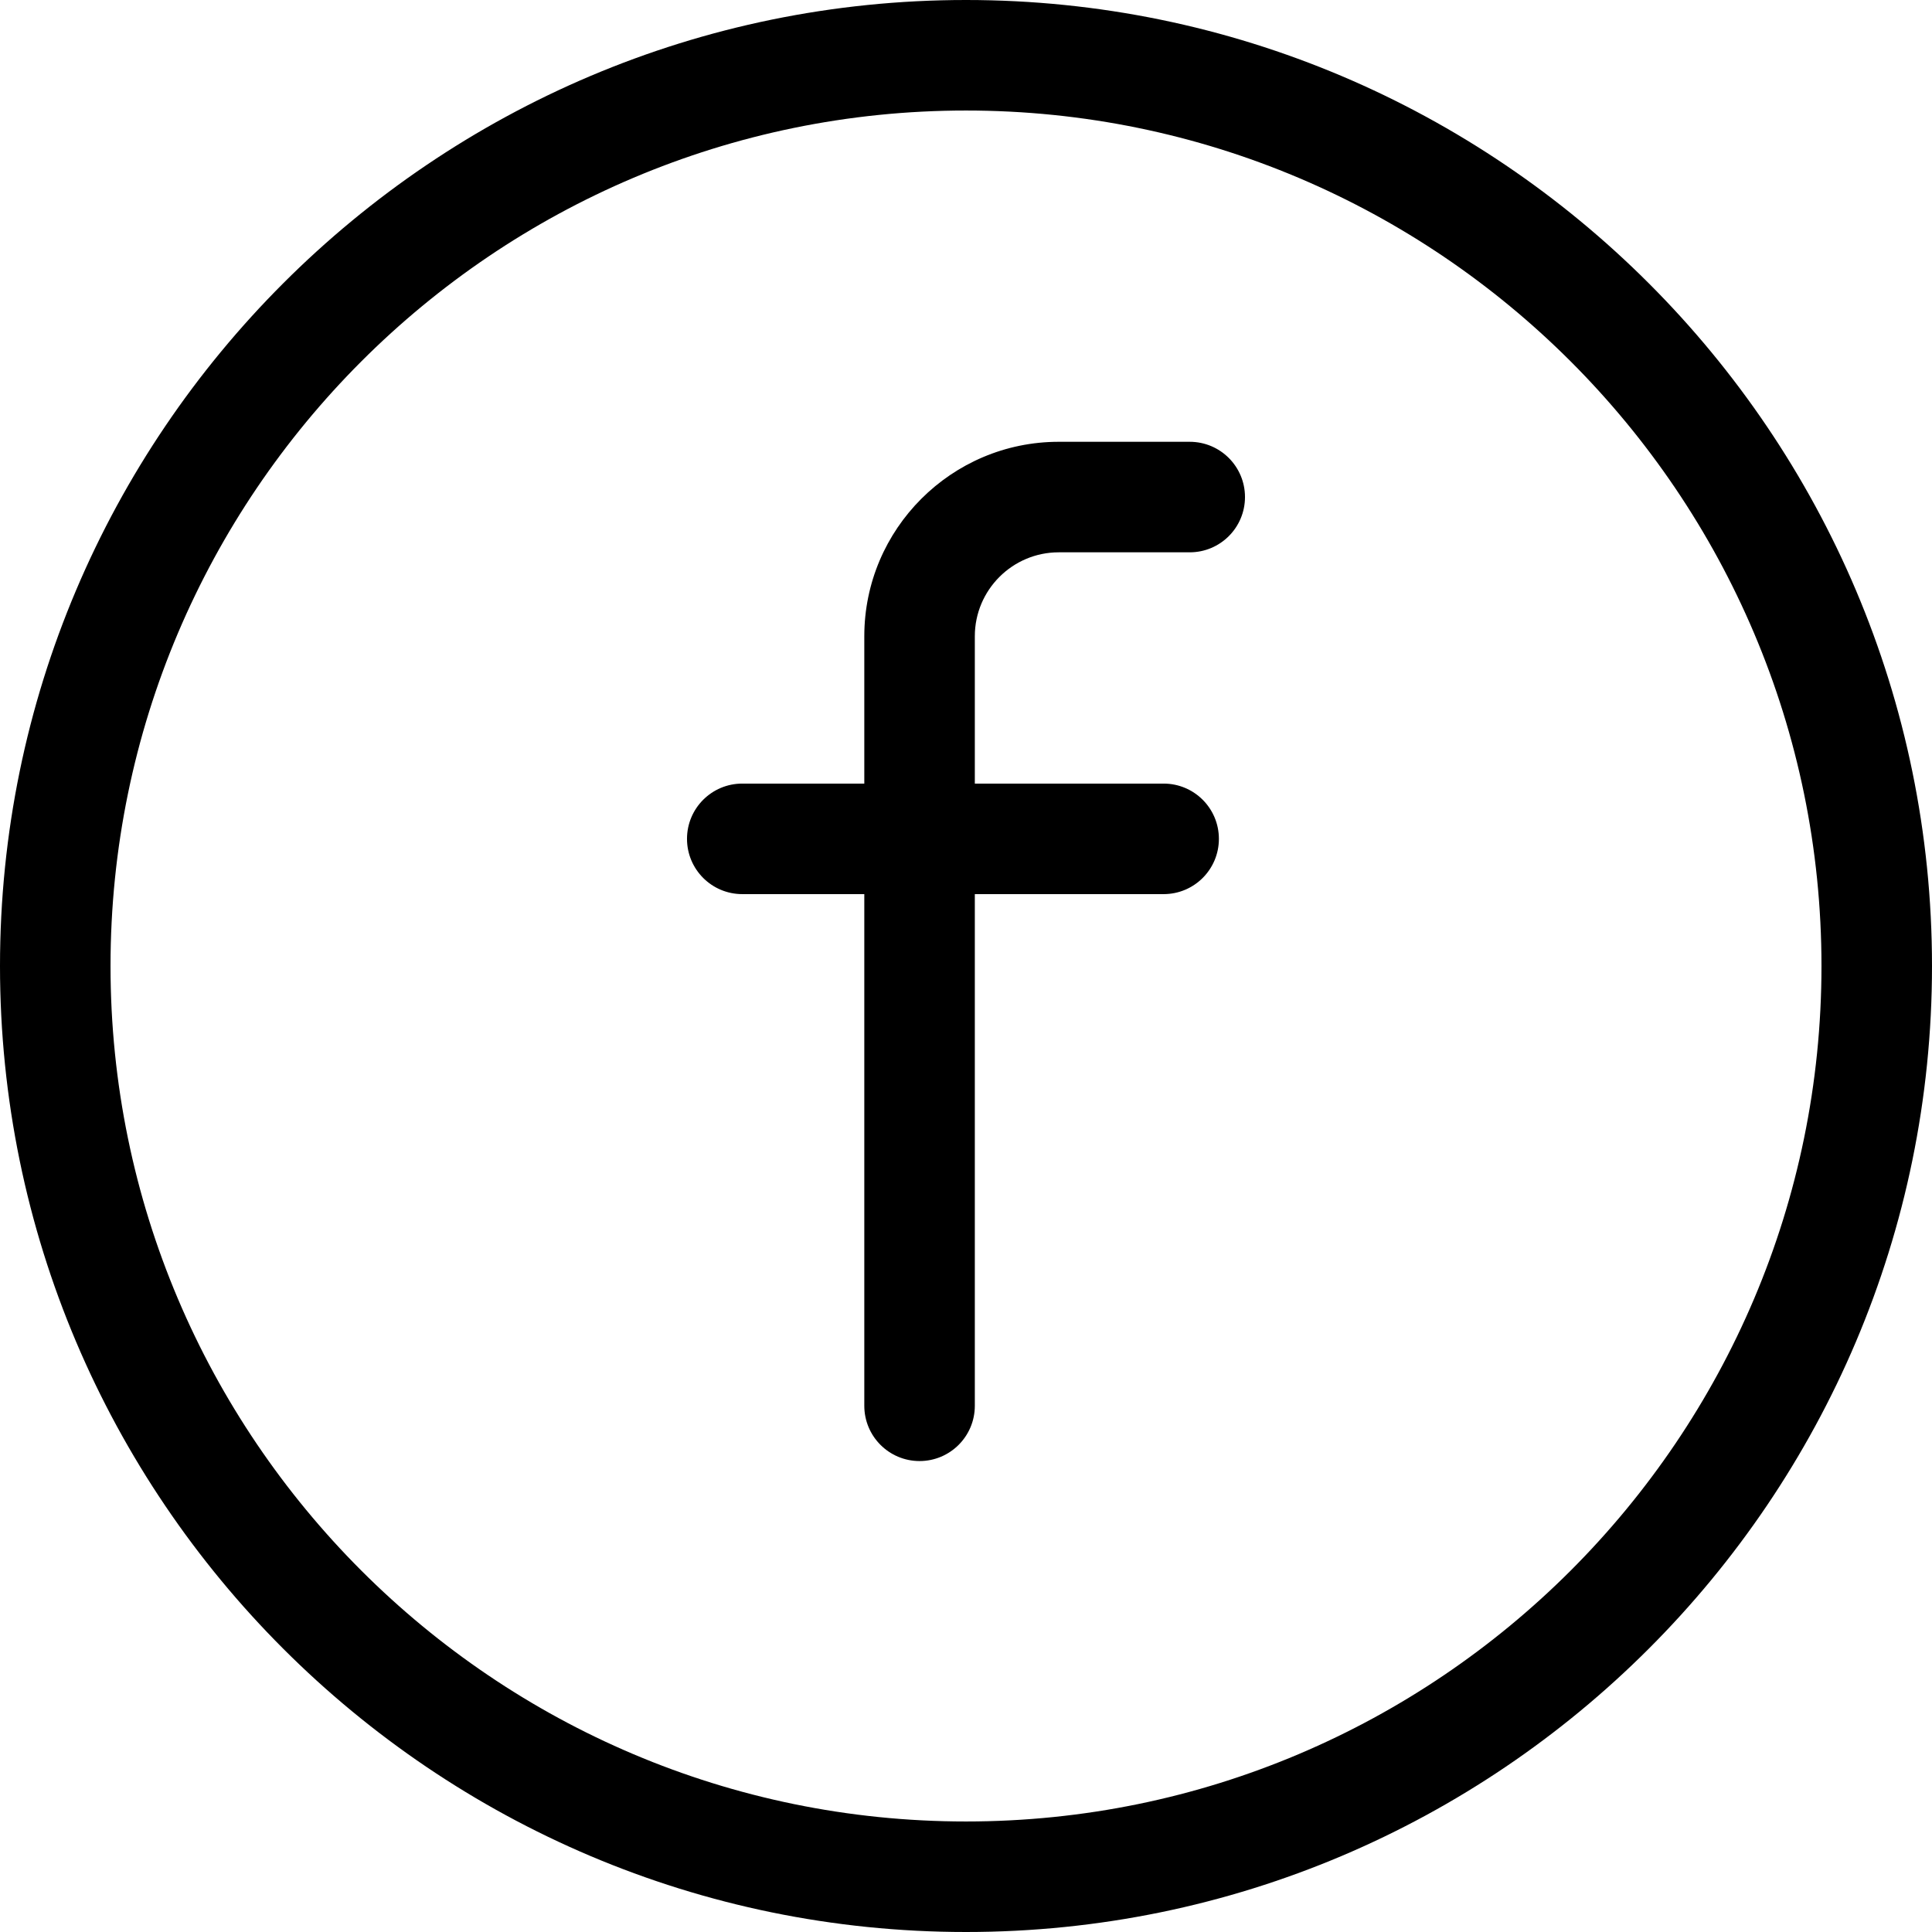
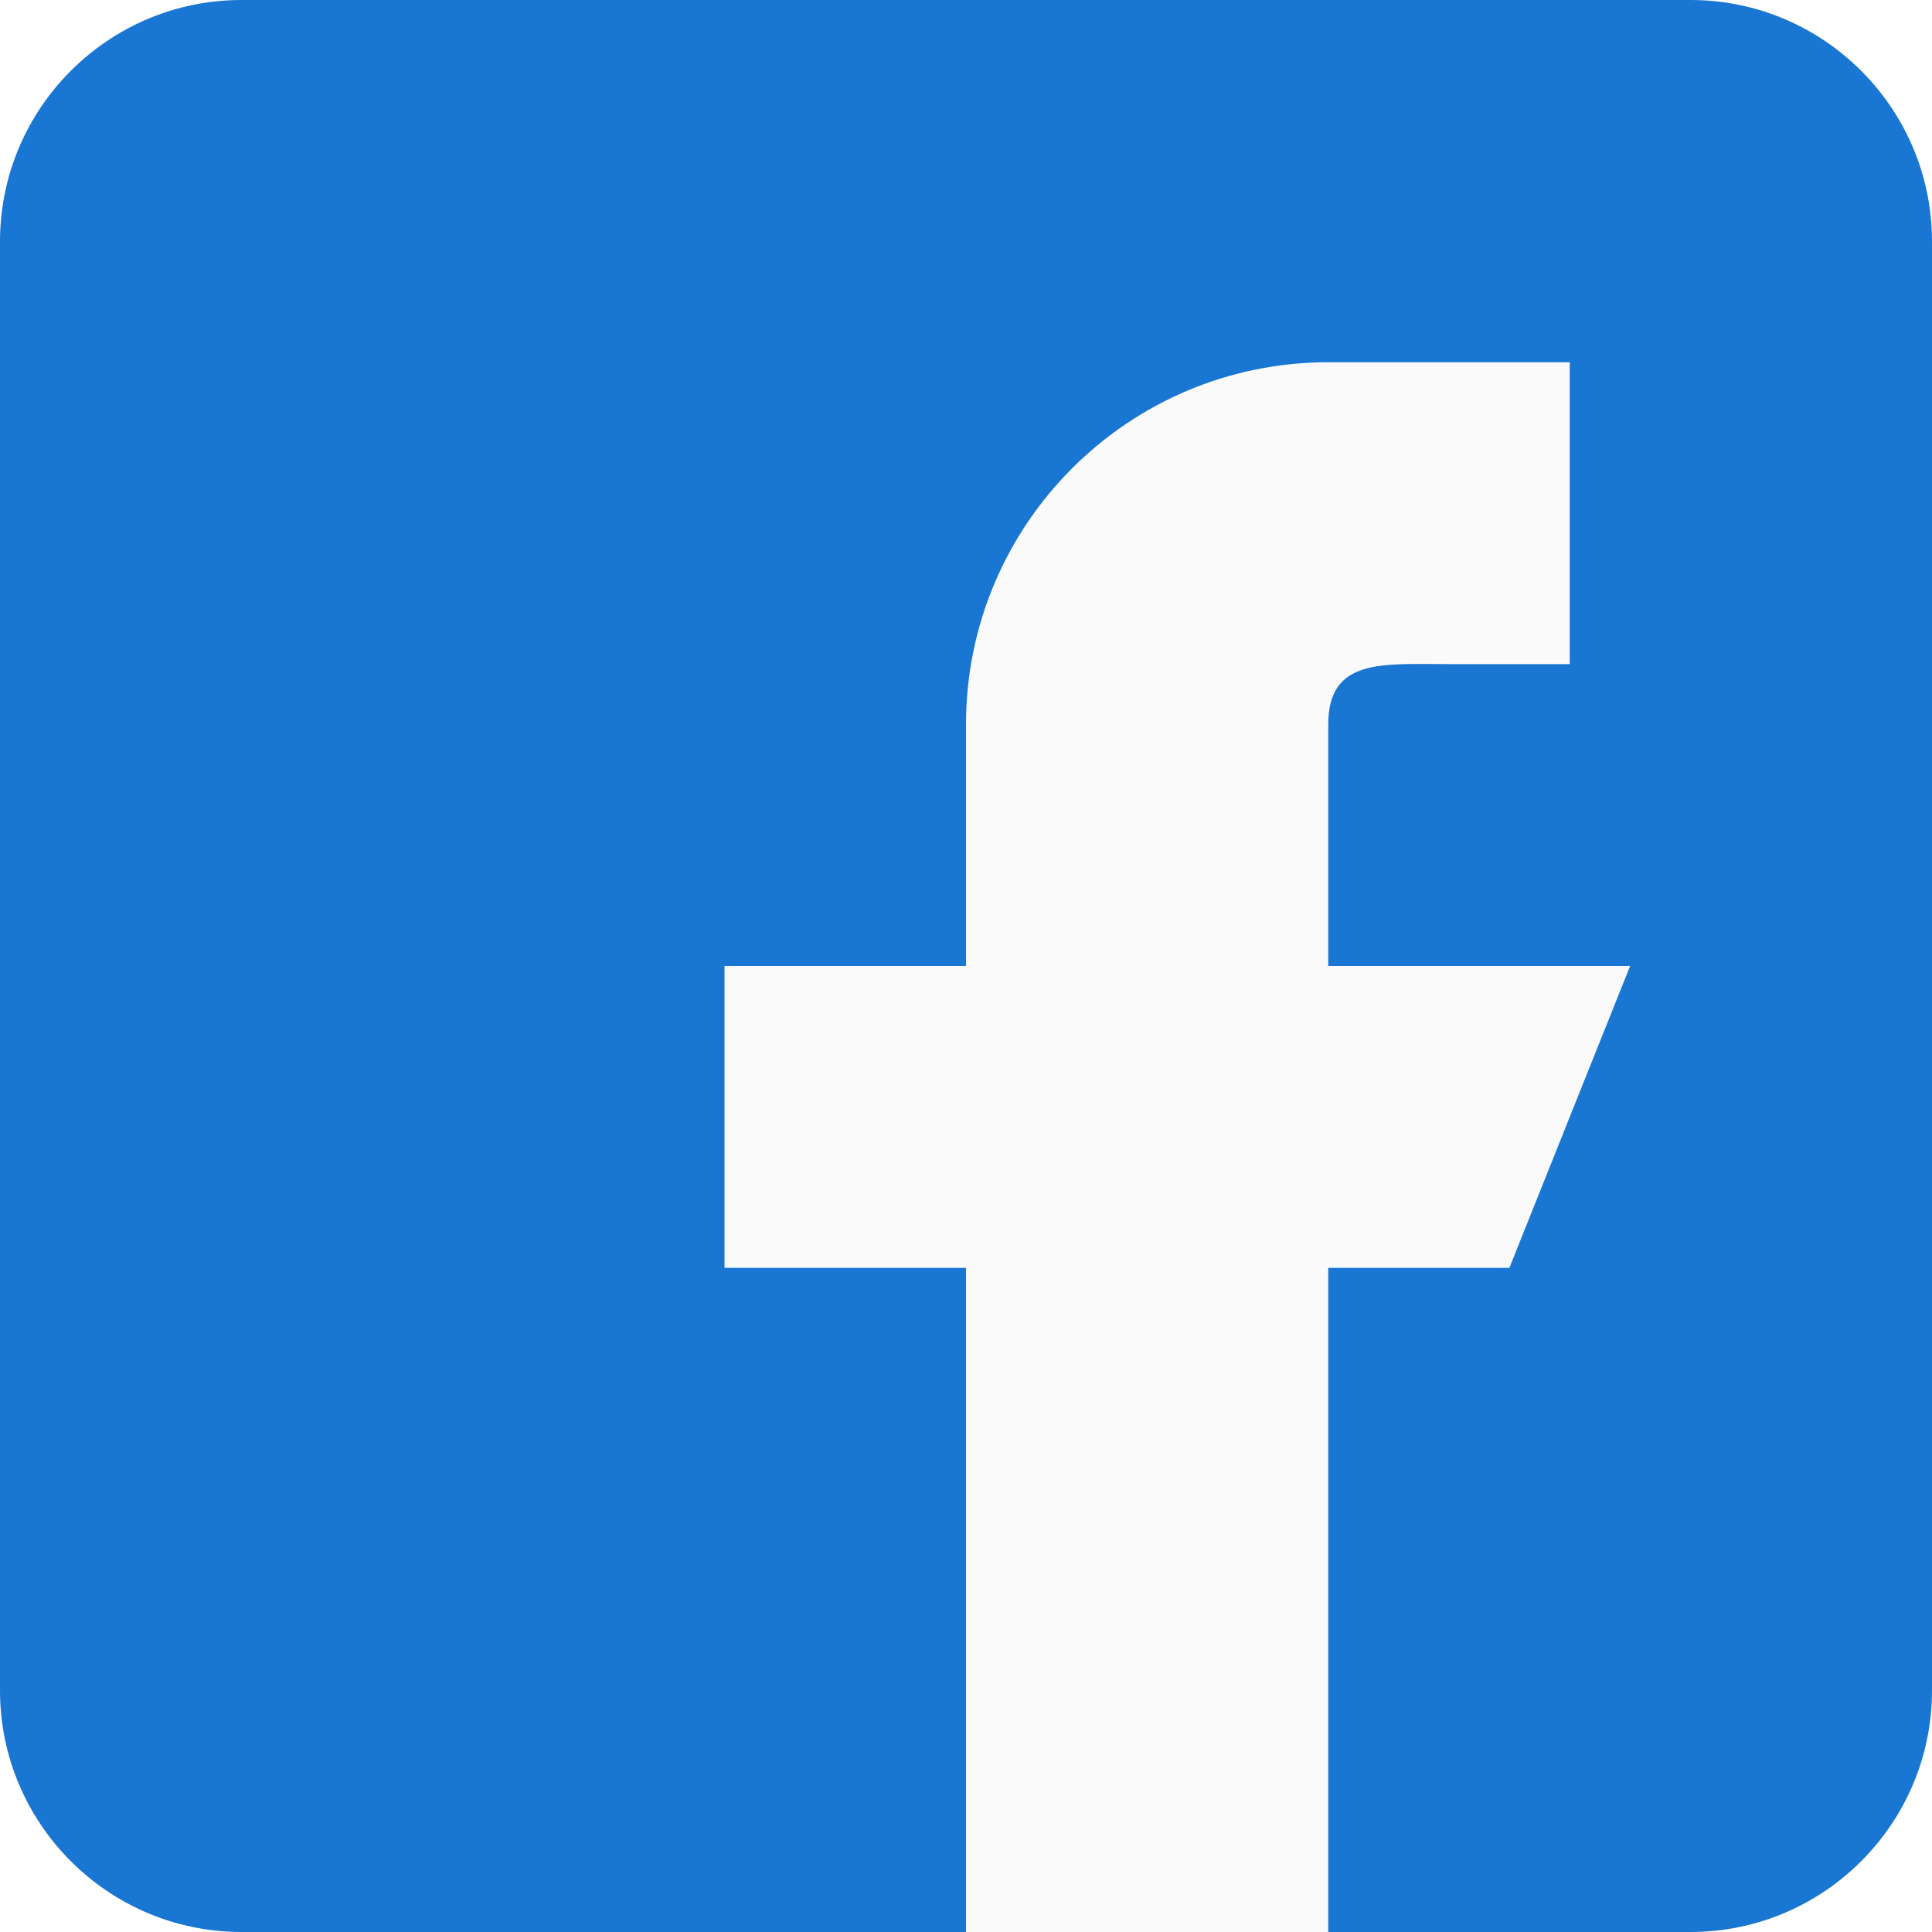
- <svg xmlns="http://www.w3.org/2000/svg" version="1.1" id="Capa_1" x="0px" y="0px" viewBox="0 0 314.652 314.652" style="enable-background:new 0 0 314.652 314.652;" xml:space="preserve">
-   <g>
-     <path d="M157.326,0C70.576,0,0,70.576,0,157.326s70.576,157.326,157.326,157.326s157.326-70.576,157.326-157.326   S244.076,0,157.326,0z M157.326,296.652C80.501,296.652,18,234.15,18,157.326S80.501,18,157.326,18s139.326,62.502,139.326,139.326   S234.151,296.652,157.326,296.652z" />
-     <path d="M193.764,71.952H172.43c-17.461,0-31.667,14.206-31.667,31.667v24h-19.875c-4.971,0-9,4.029-9,9s4.029,9,9,9h19.875v83.333   c0,4.971,4.029,9,9,9s9-4.029,9-9v-83.333h30.75c4.971,0,9-4.029,9-9s-4.029-9-9-9h-30.75v-24c0-7.536,6.131-13.667,13.667-13.667   h21.333c4.971,0,9-4.029,9-9S198.734,71.952,193.764,71.952z" />
-   </g>
+ <svg xmlns="http://www.w3.org/2000/svg" version="1.1" id="Capa_1" x="0px" y="0px" viewBox="0 0 512 512" style="enable-background:new 0 0 512 512;" xml:space="preserve">
+   <path style="fill:#1976D2;" d="M448,0H64C28.704,0,0,28.704,0,64v384c0,35.296,28.704,64,64,64h384c35.296,0,64-28.704,64-64V64  C512,28.704,483.296,0,448,0z" />
+   <path style="fill:#FAFAFA;" d="M432,256h-80v-64c0-17.664,14.336-16,32-16h32V96h-64l0,0c-53.024,0-96,42.976-96,96v64h-64v80h64  v176h96V336h48L432,256z" />
  <g>
</g>
  <g>
</g>
  <g>
</g>
  <g>
</g>
  <g>
</g>
  <g>
</g>
  <g>
</g>
  <g>
</g>
  <g>
</g>
  <g>
</g>
  <g>
</g>
  <g>
</g>
  <g>
</g>
  <g>
</g>
  <g>
</g>
</svg>
